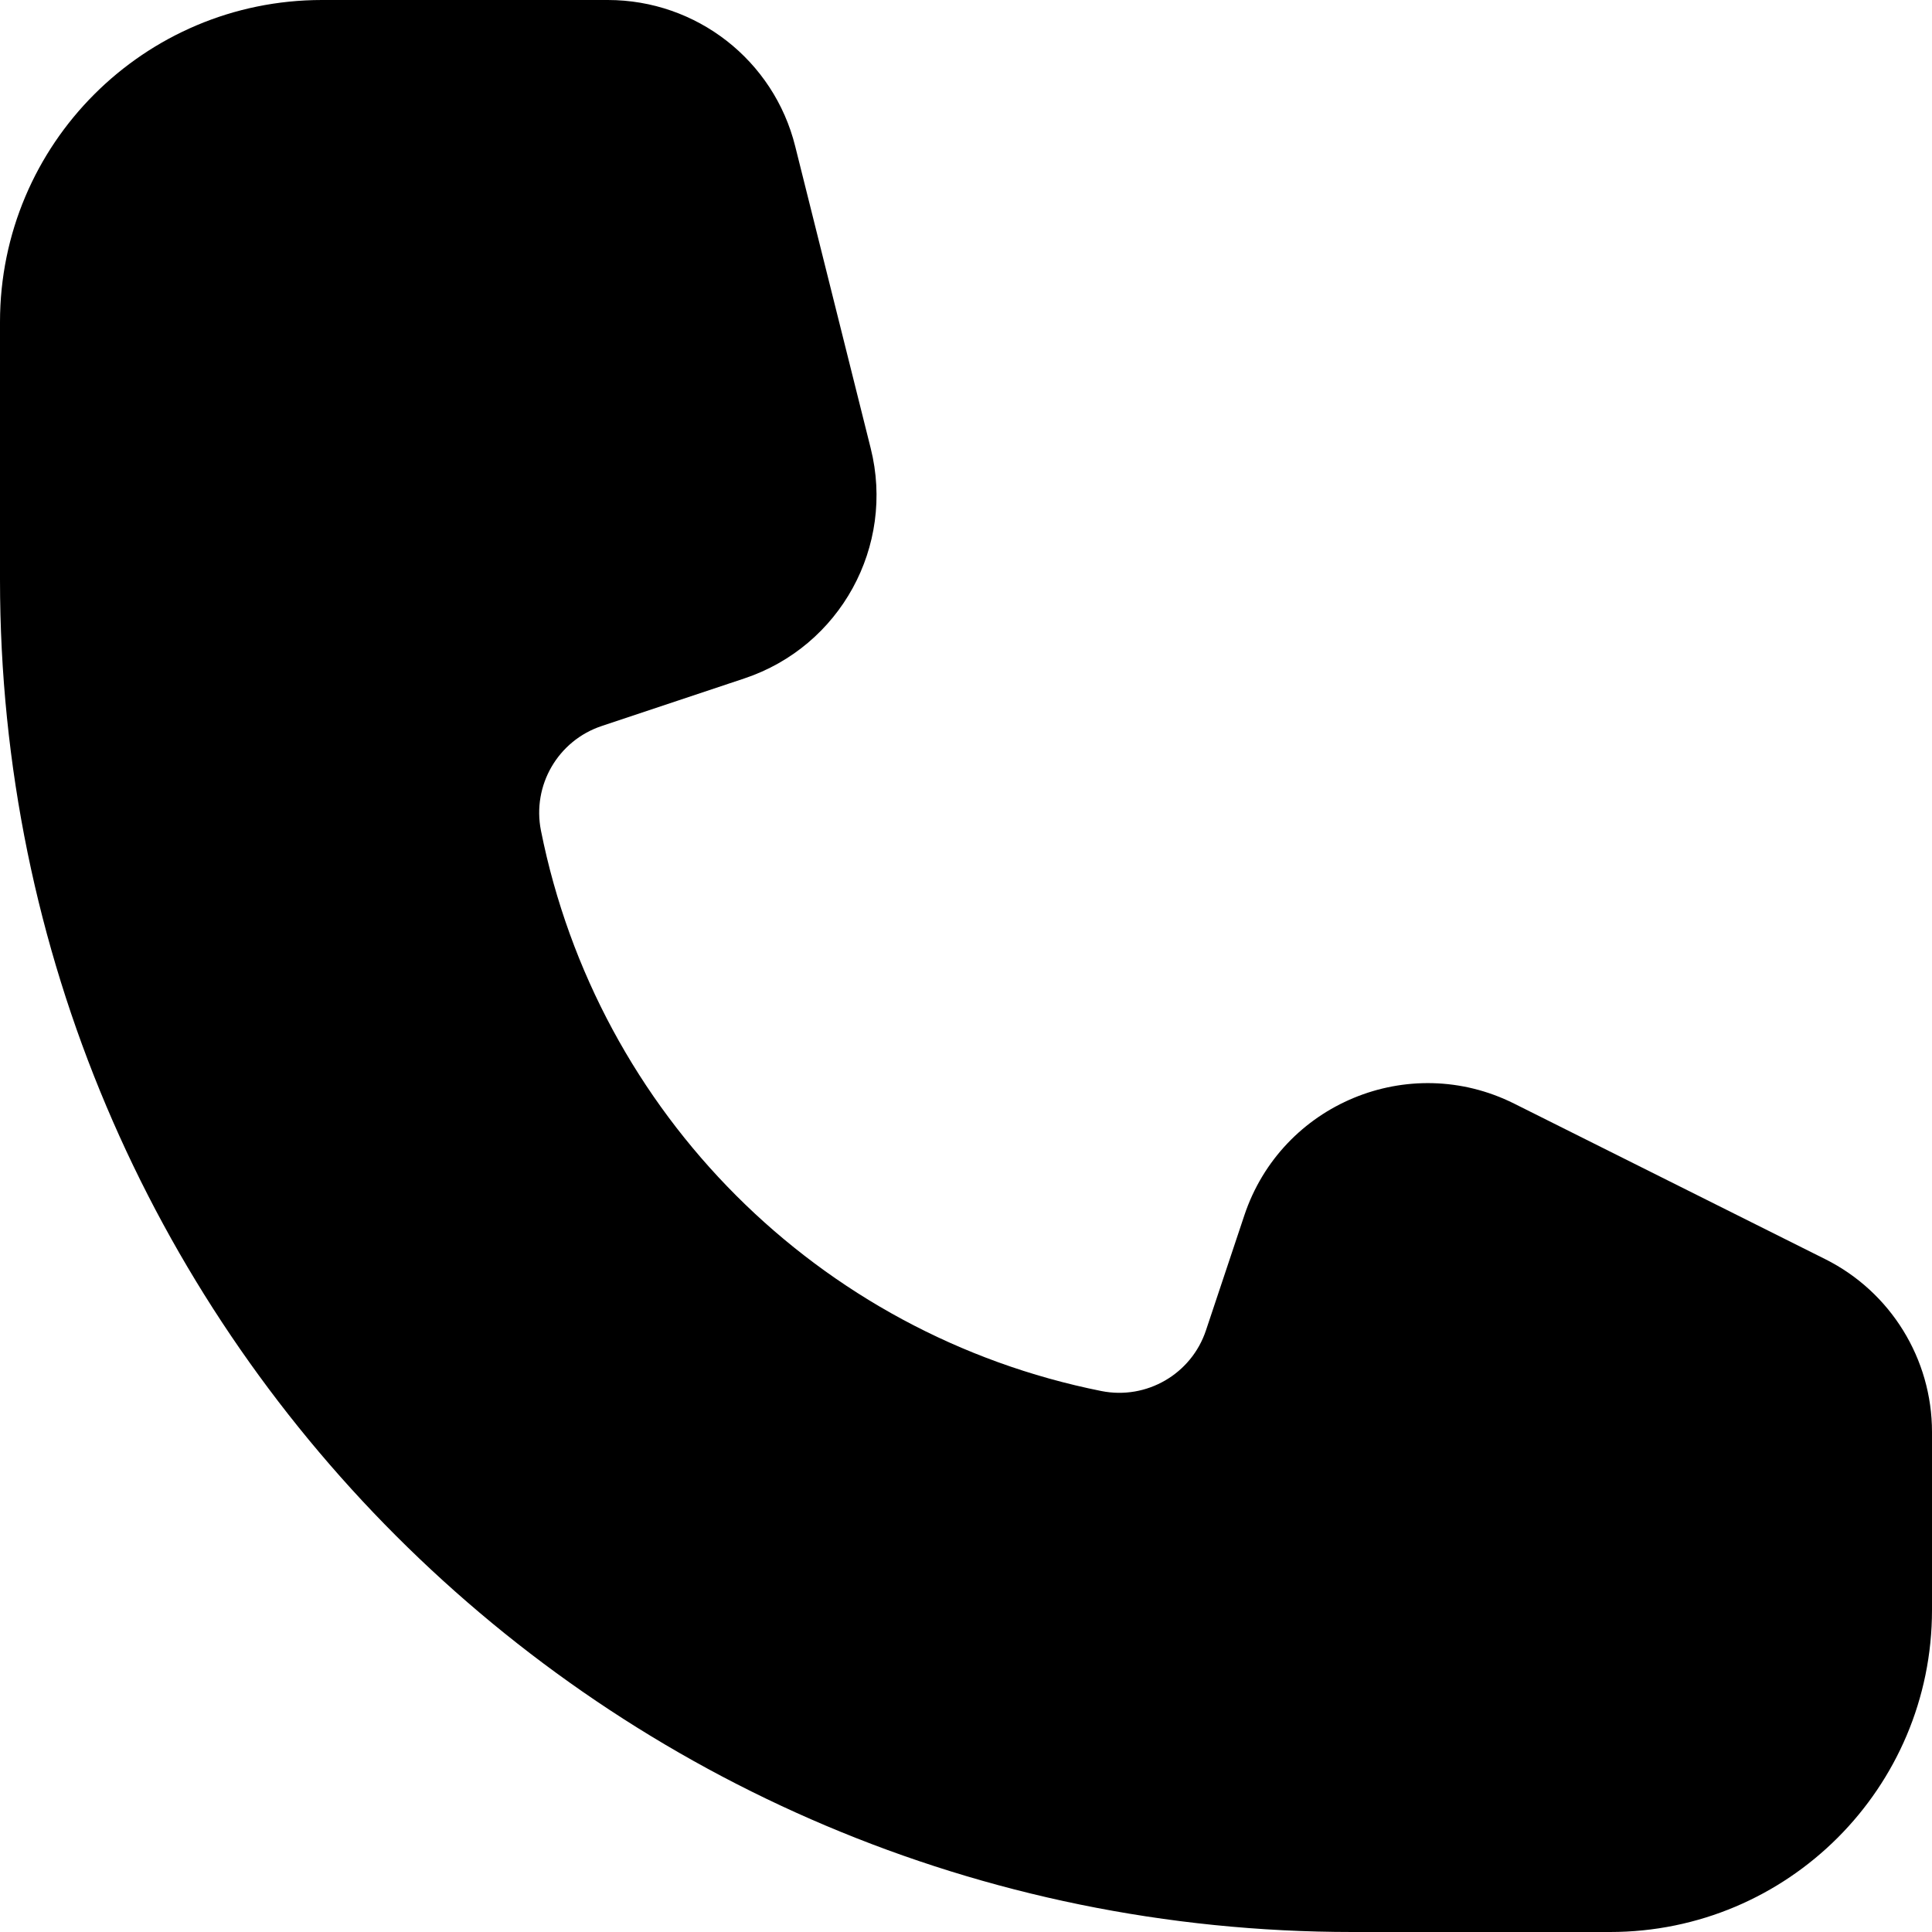
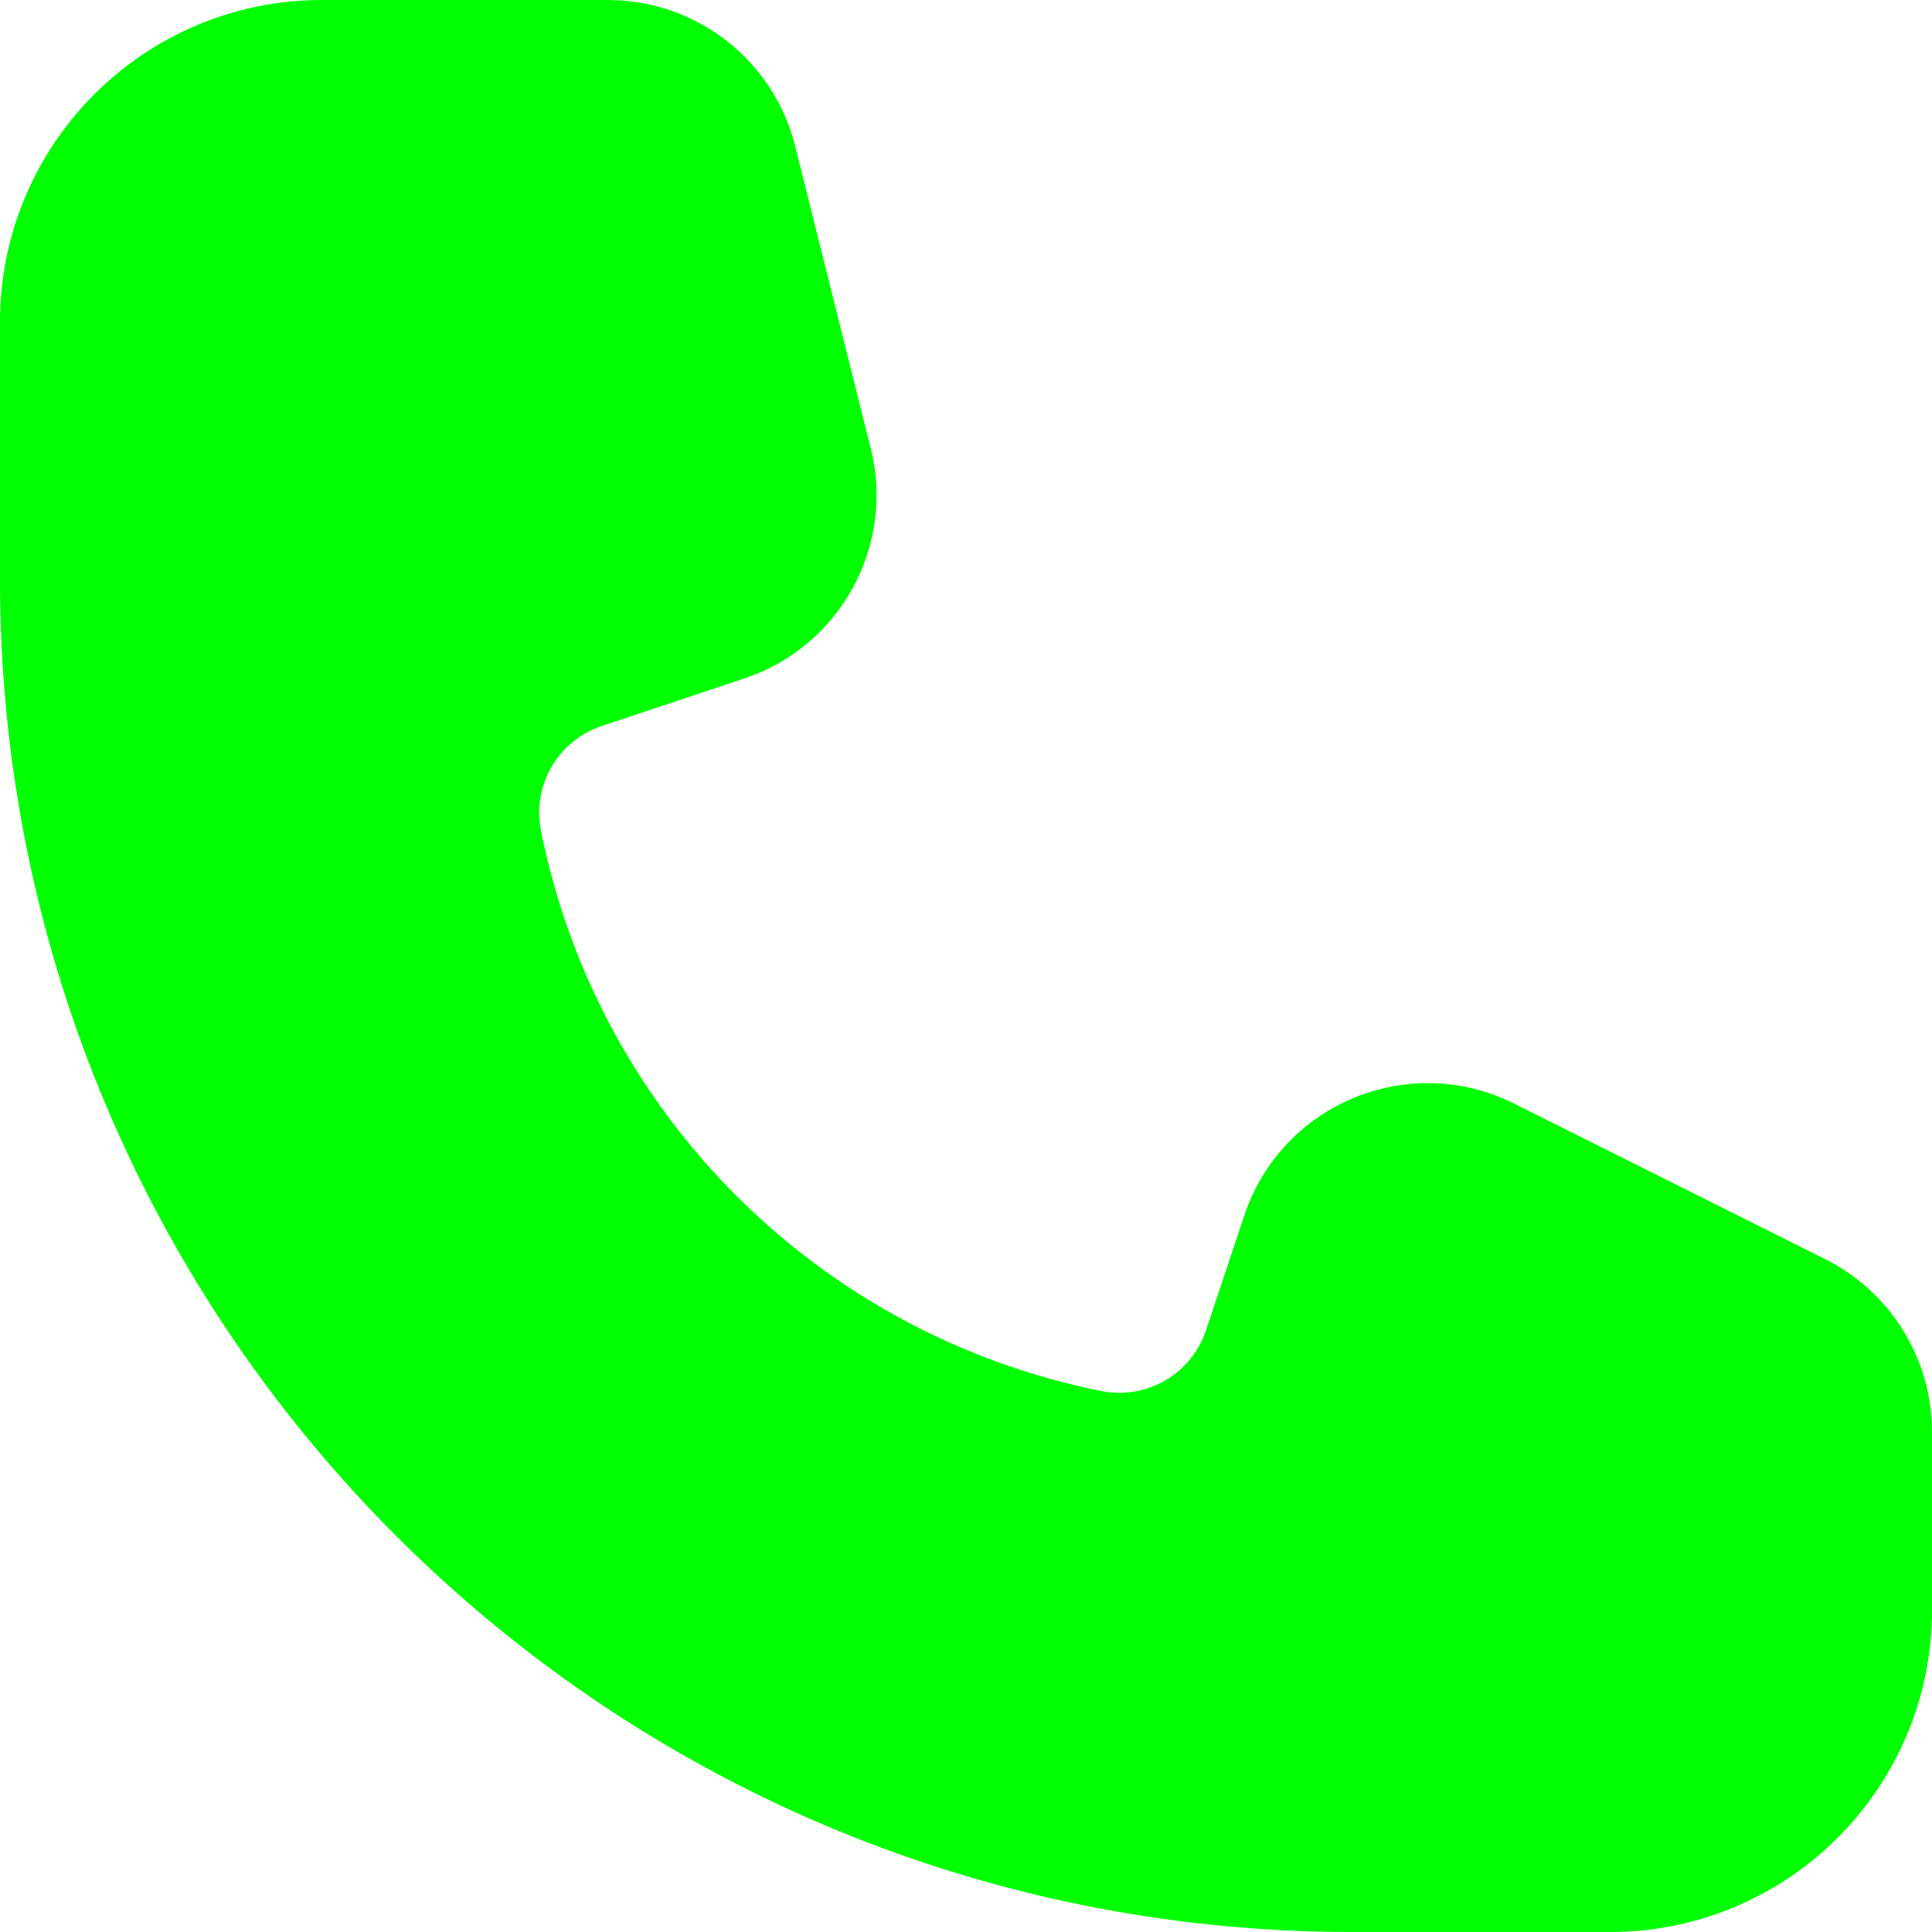
<svg xmlns="http://www.w3.org/2000/svg" width="16px" height="16px" viewBox="0 0 15 15" fill="none">
-   <path d="M2.5 0C1.119 0 0 1.119 0 2.5V4.5C0 10.299 4.701 15 10.5 15H12.5C13.881 15 15 13.881 15 12.5V11.118C15 10.55 14.679 10.03 14.171 9.776L11.755 8.568C10.938 8.16 9.95 8.57 9.661 9.436L9.363 10.329C9.25 10.668 8.902 10.87 8.551 10.8C6.355 10.361 4.639 8.645 4.2 6.449C4.13 6.098 4.332 5.75 4.671 5.637L5.78 5.267C6.523 5.019 6.951 4.241 6.76 3.48L6.174 1.136C6.008 0.468 5.408 0 4.719 0H2.5Z" fill="#000000" />
+   <path d="M2.5 0C1.119 0 0 1.119 0 2.5V4.5C0 10.299 4.701 15 10.5 15H12.5C13.881 15 15 13.881 15 12.5V11.118C15 10.55 14.679 10.03 14.171 9.776L11.755 8.568C10.938 8.16 9.95 8.57 9.661 9.436L9.363 10.329C9.25 10.668 8.902 10.87 8.551 10.8C6.355 10.361 4.639 8.645 4.2 6.449C4.13 6.098 4.332 5.75 4.671 5.637L5.78 5.267C6.523 5.019 6.951 4.241 6.76 3.48L6.174 1.136C6.008 0.468 5.408 0 4.719 0H2.5Z" fill="#00FF00" />
</svg>
